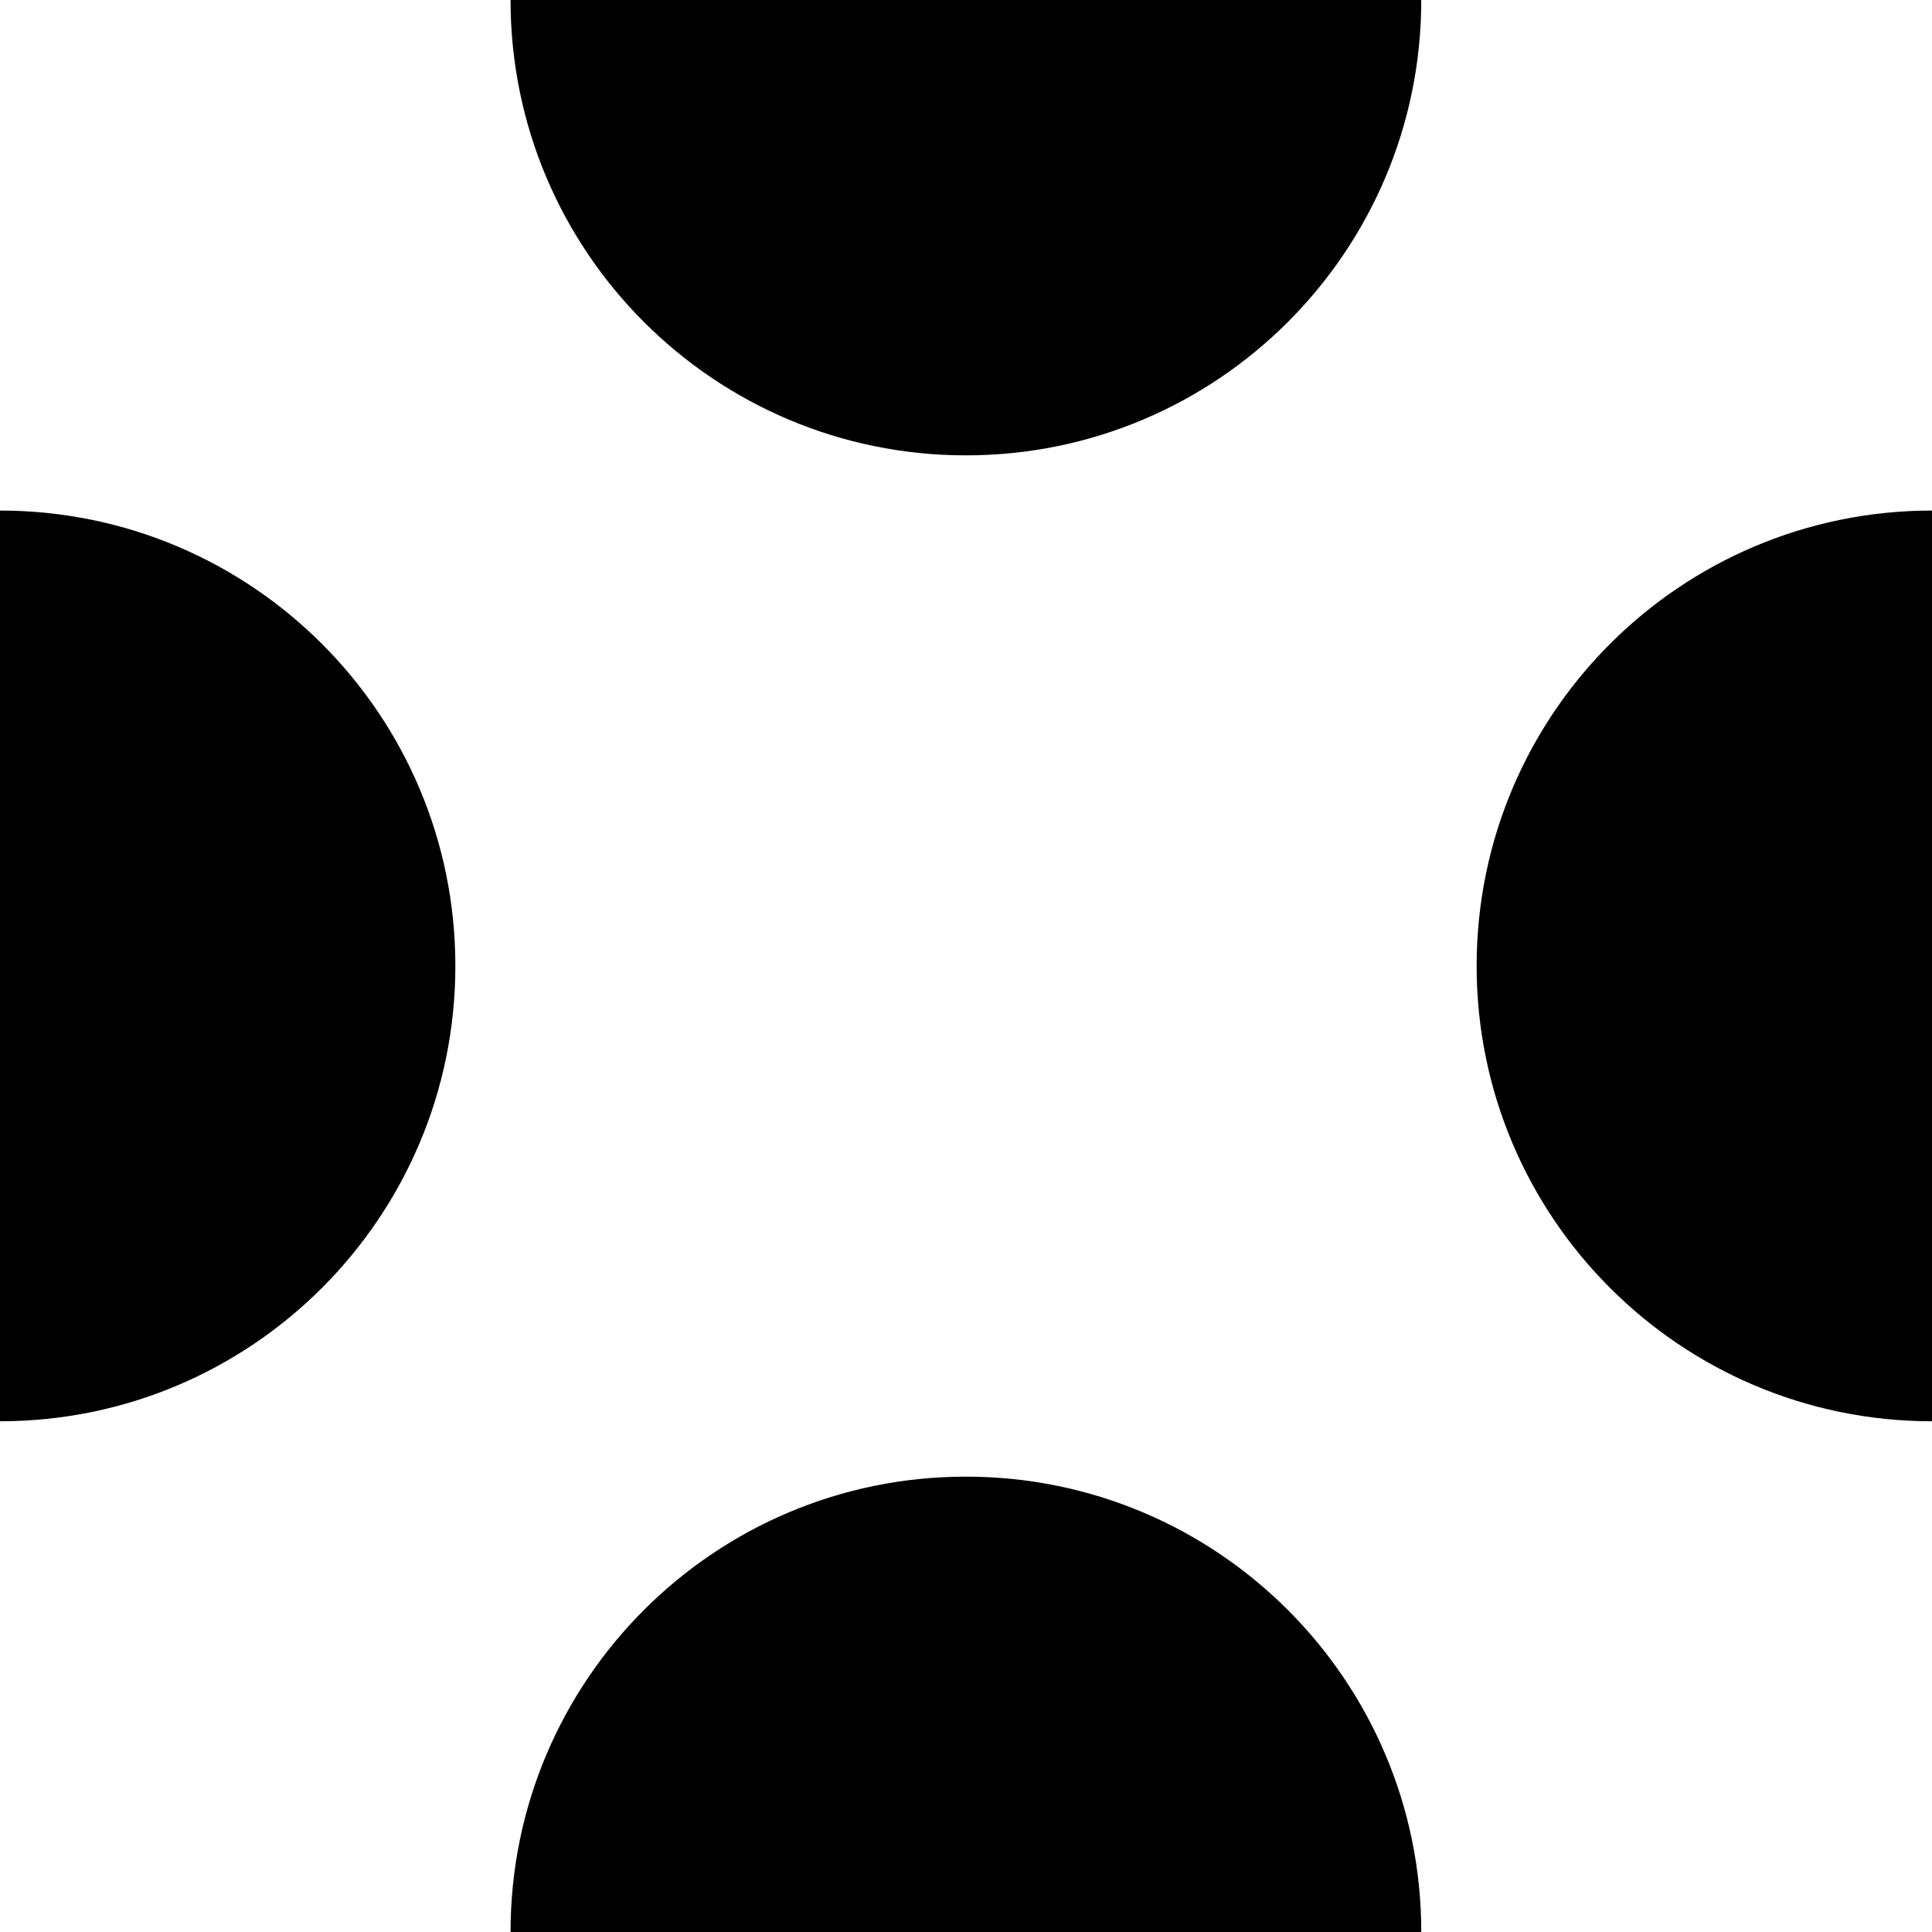
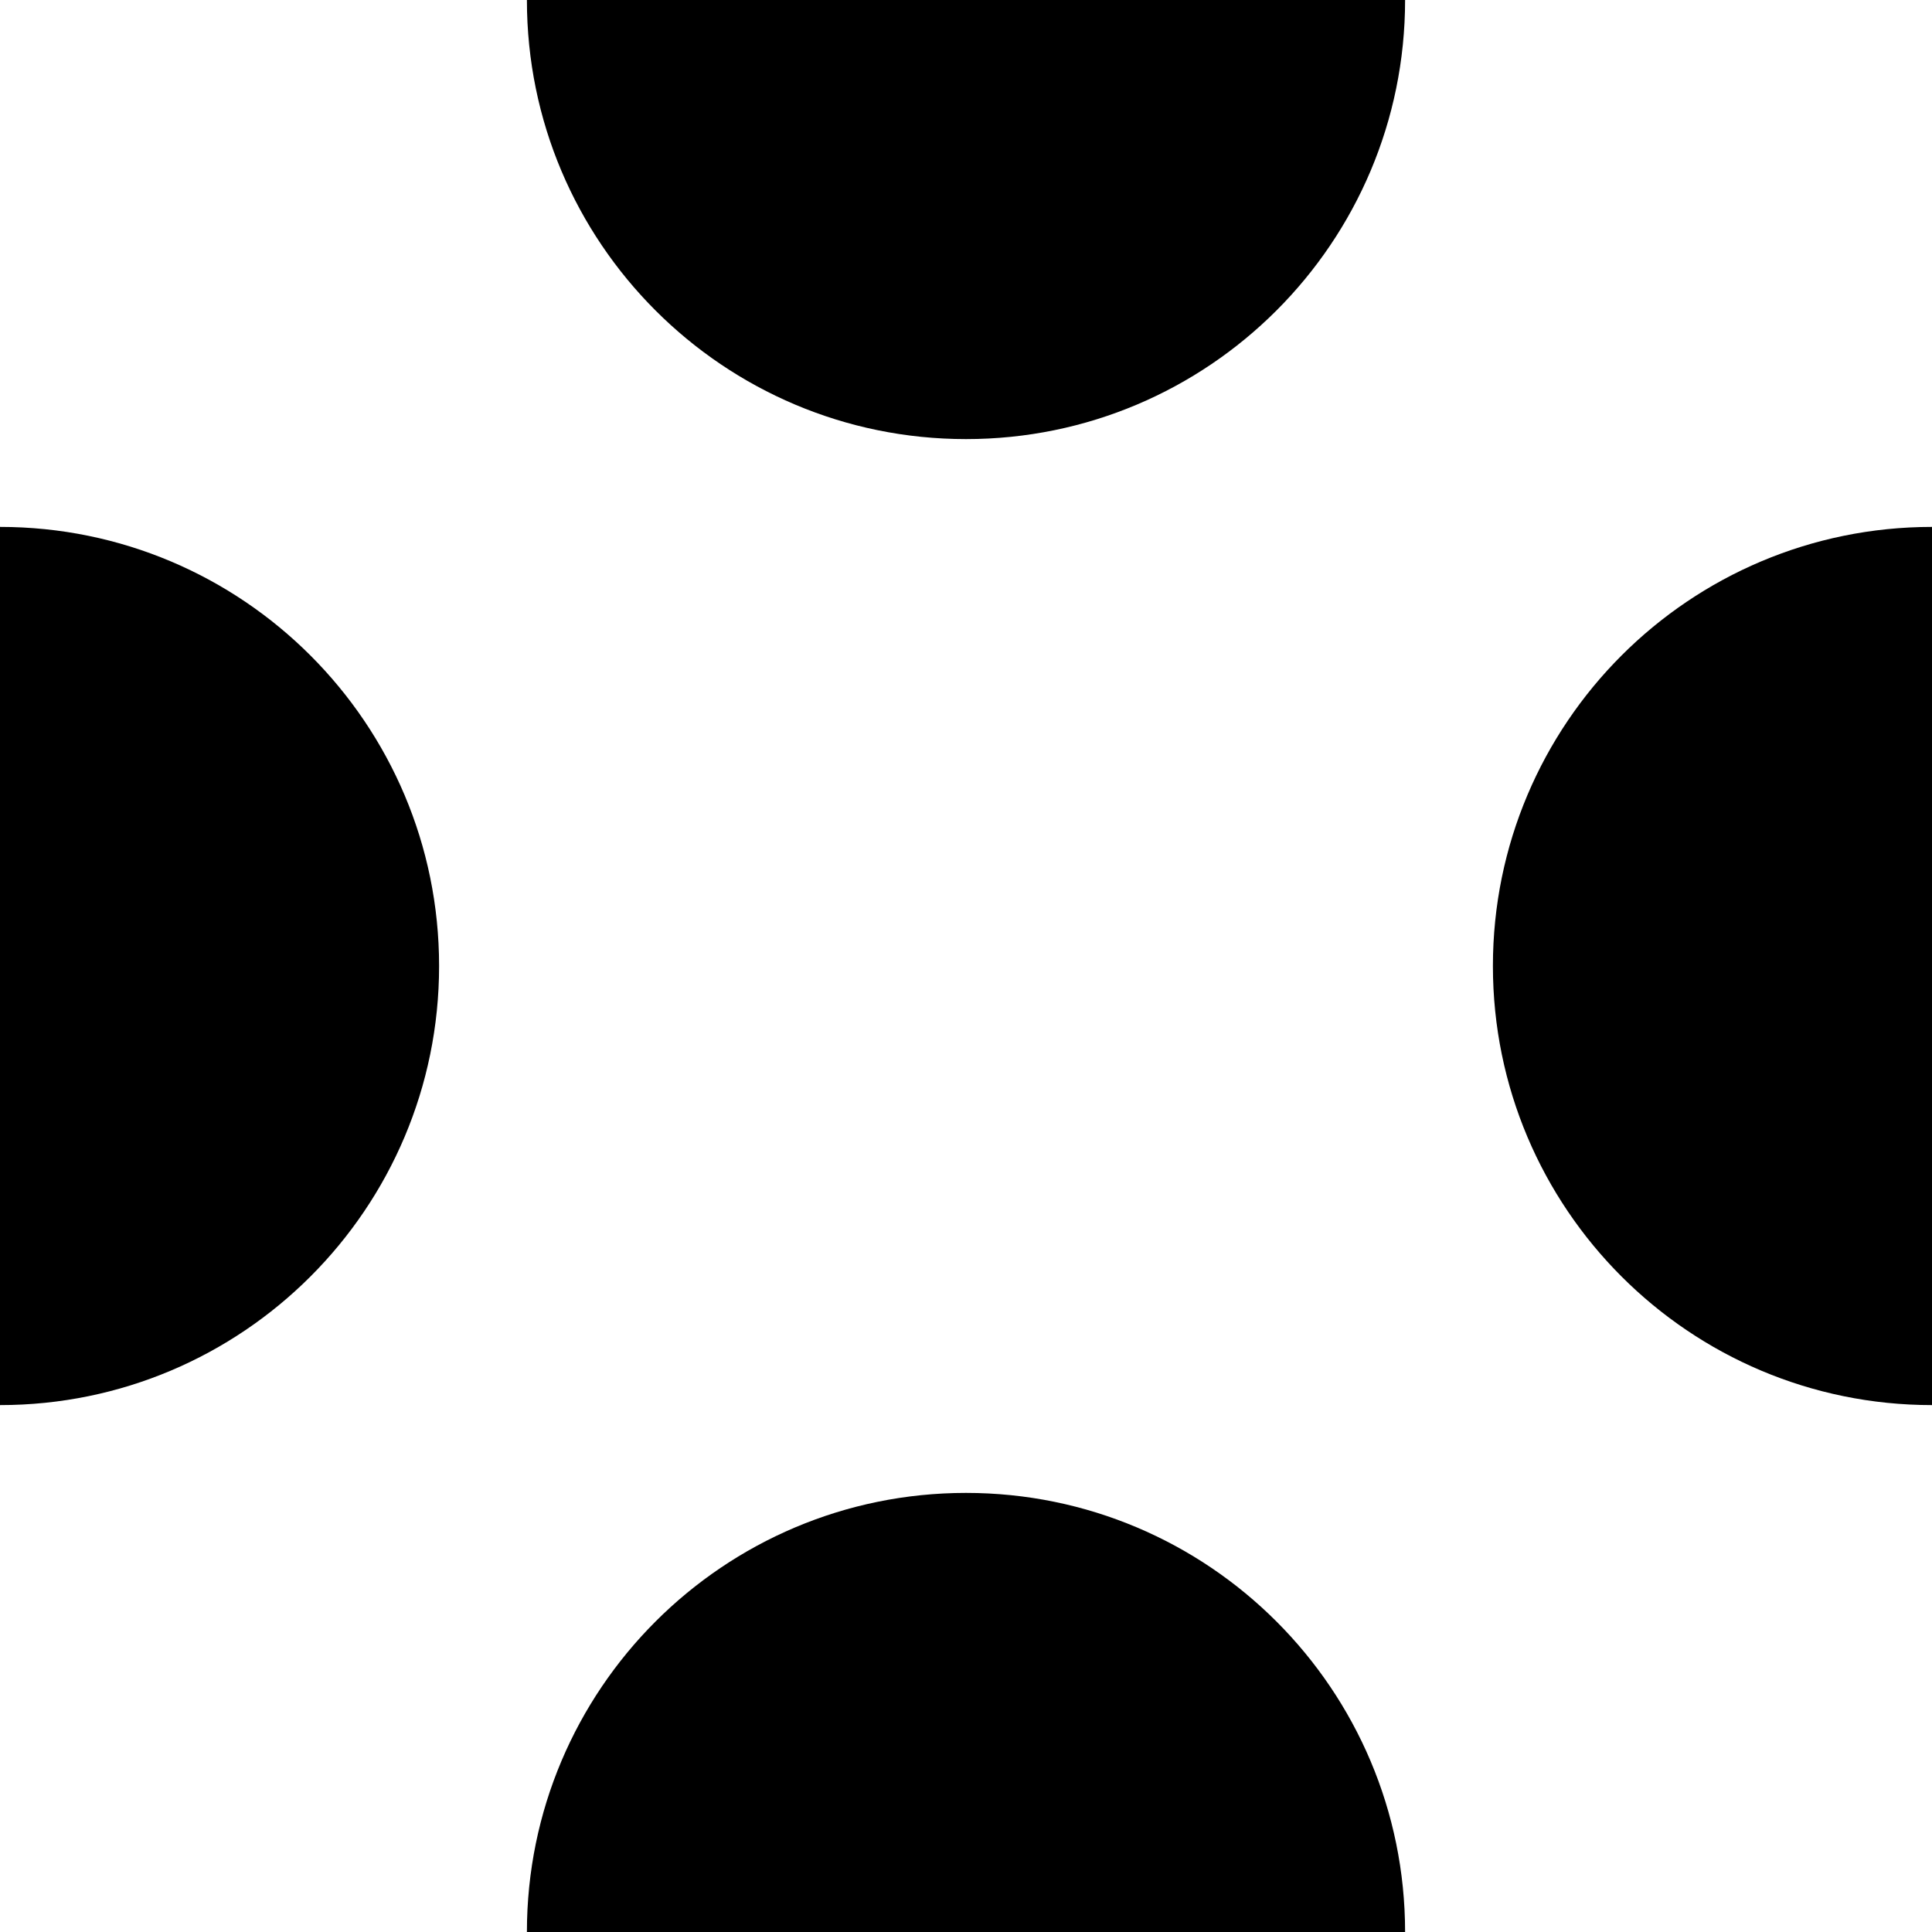
- <svg xmlns="http://www.w3.org/2000/svg" width="10.607" height="10.607" viewBox="0 0 10.607 10.607">
-   <defs>
-     <pattern id="dots" x="0" y="0" width="10.607" height="10.607" patternUnits="userSpaceOnUse">
-       <circle cx="5.303" cy="0" r="2.5" fill="black" />
-       <circle cx="0" cy="5.303" r="2.5" fill="black" />
-       <circle cx="10.607" cy="5.303" r="2.5" fill="black" />
-       <circle cx="5.303" cy="10.607" r="2.5" fill="black" />
-     </pattern>
-   </defs>
-   <rect width="100%" height="100%" fill="url(#dots)" />
+ <svg xmlns="http://www.w3.org/2000/svg" width="11" height="11" viewBox="0 0 11 11" fill="none">
+   <circle cx="5.5" cy="0" r="2.5" fill="black" />
+   <circle cx="0" cy="5.5" r="2.5" fill="black" />
+   <circle cx="11" cy="5.5" r="2.5" fill="black" />
+   <circle cx="5.5" cy="11" r="2.5" fill="black" />
</svg>
